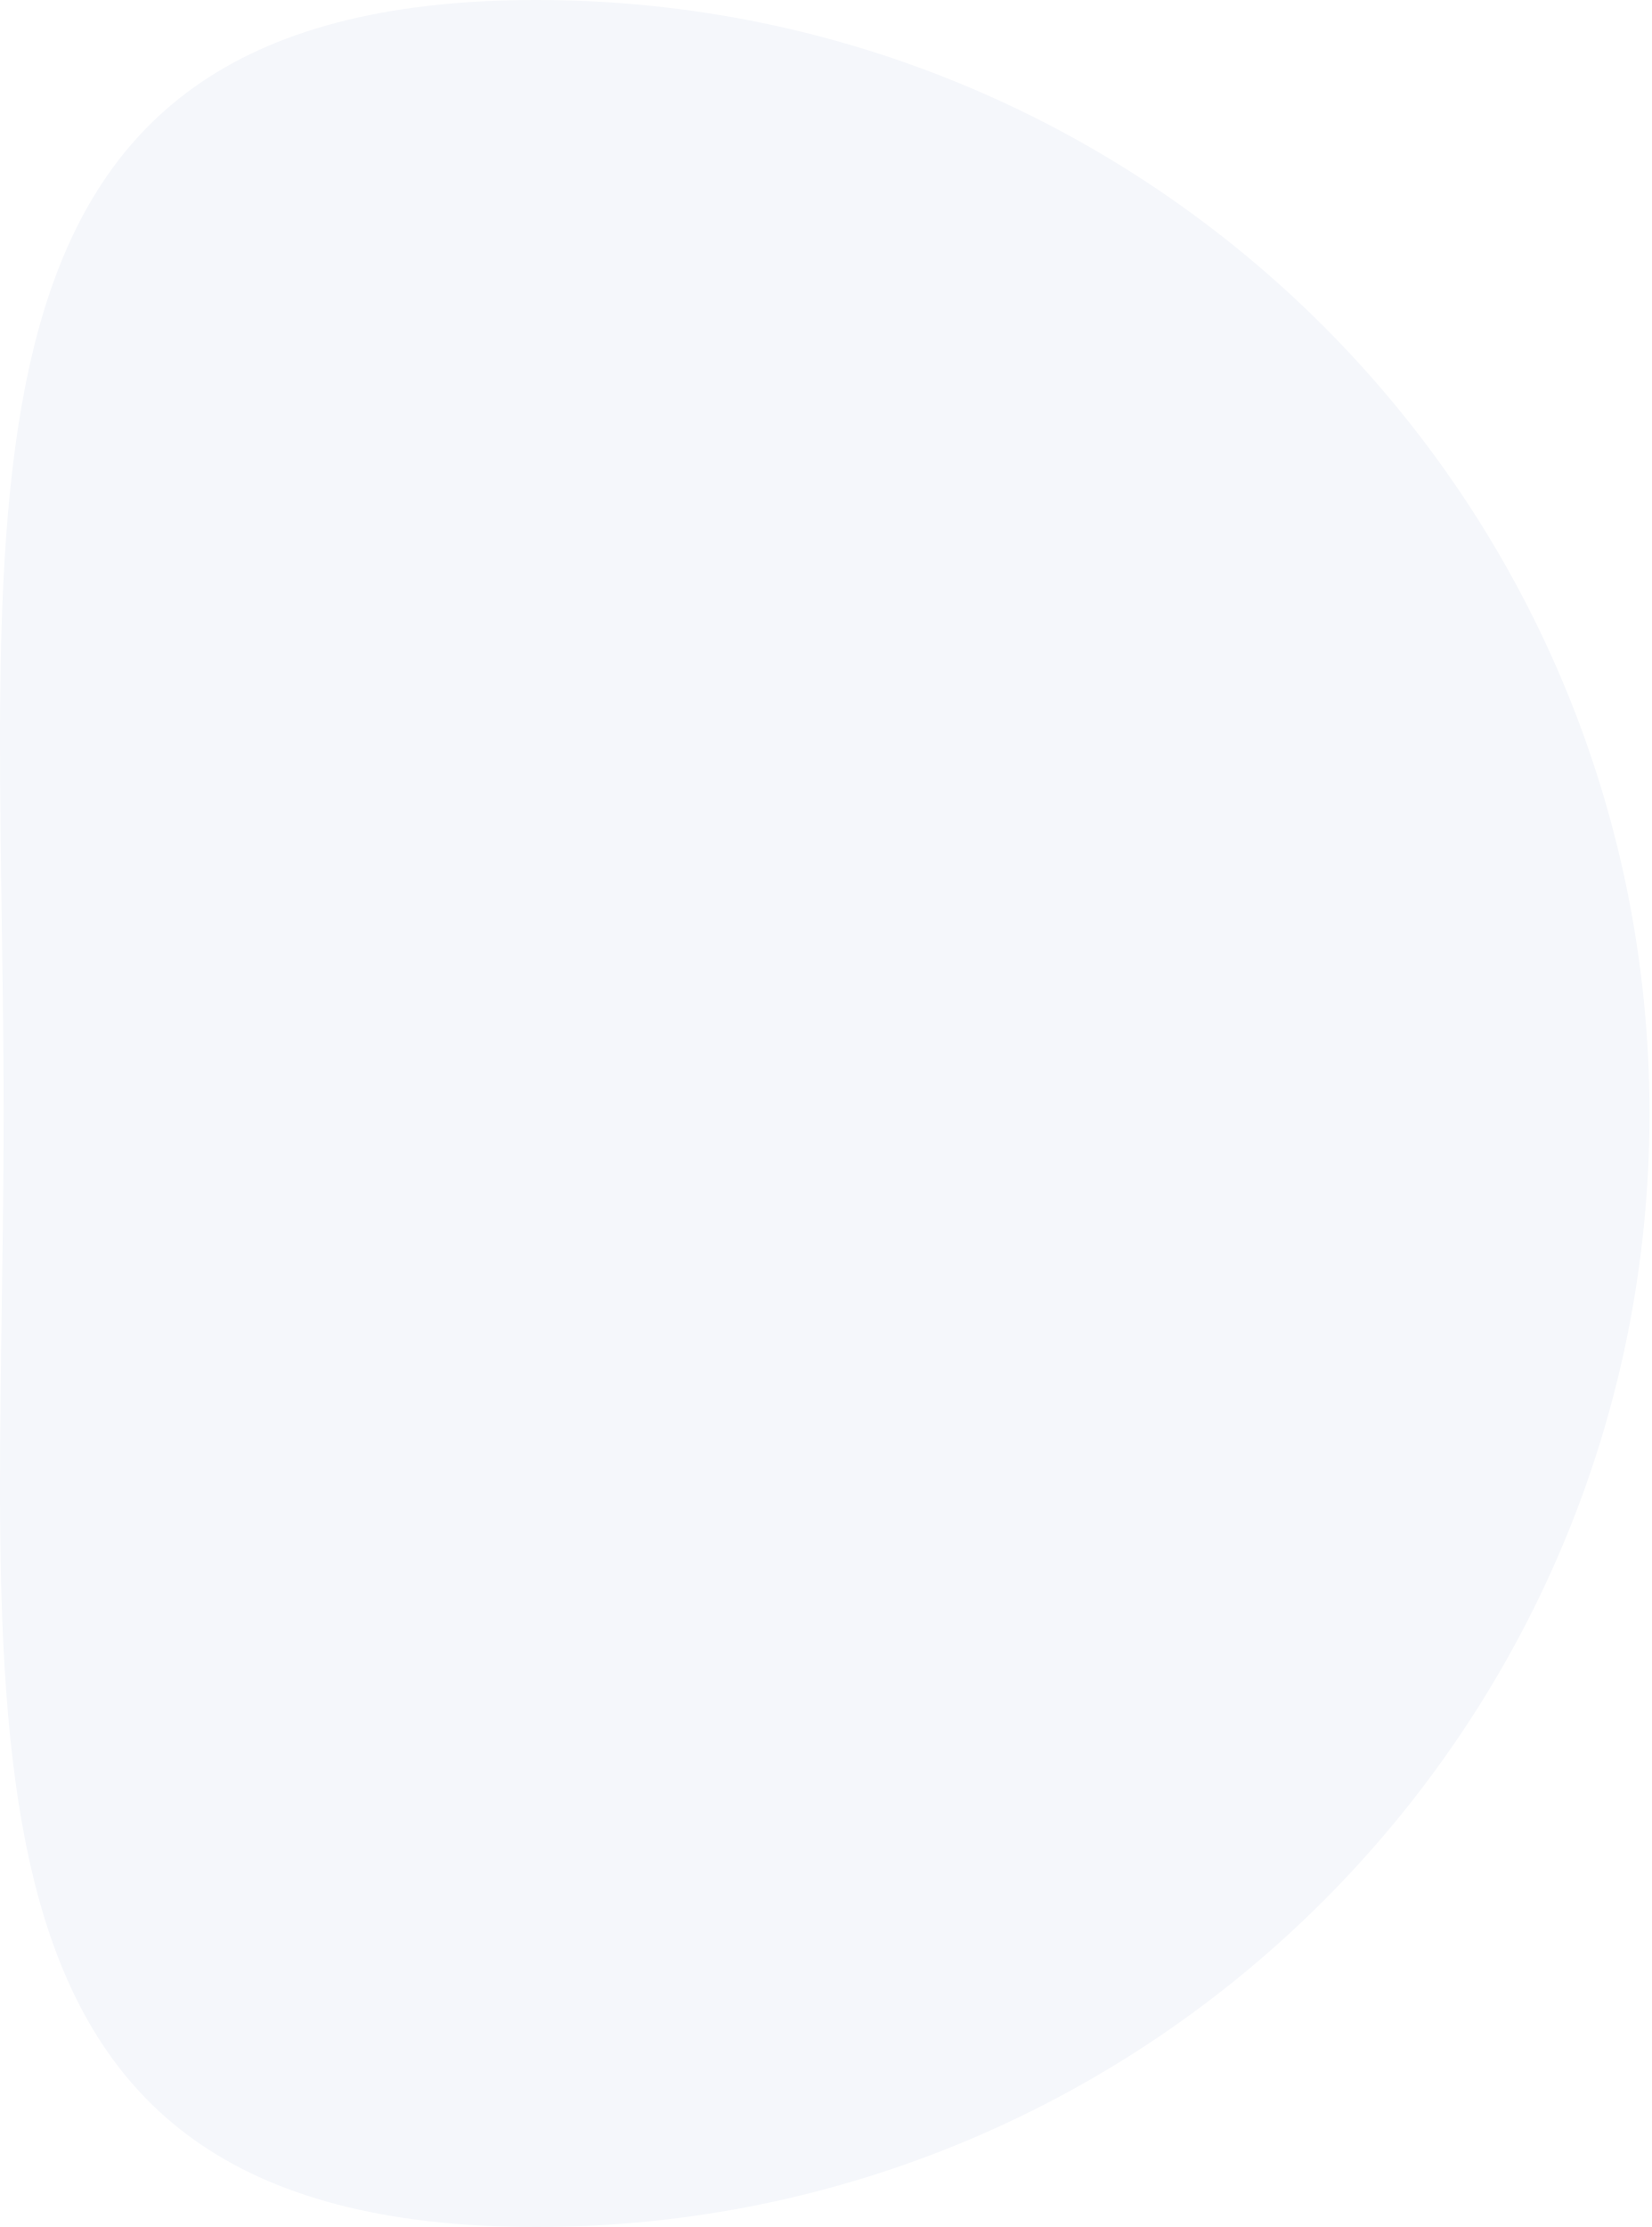
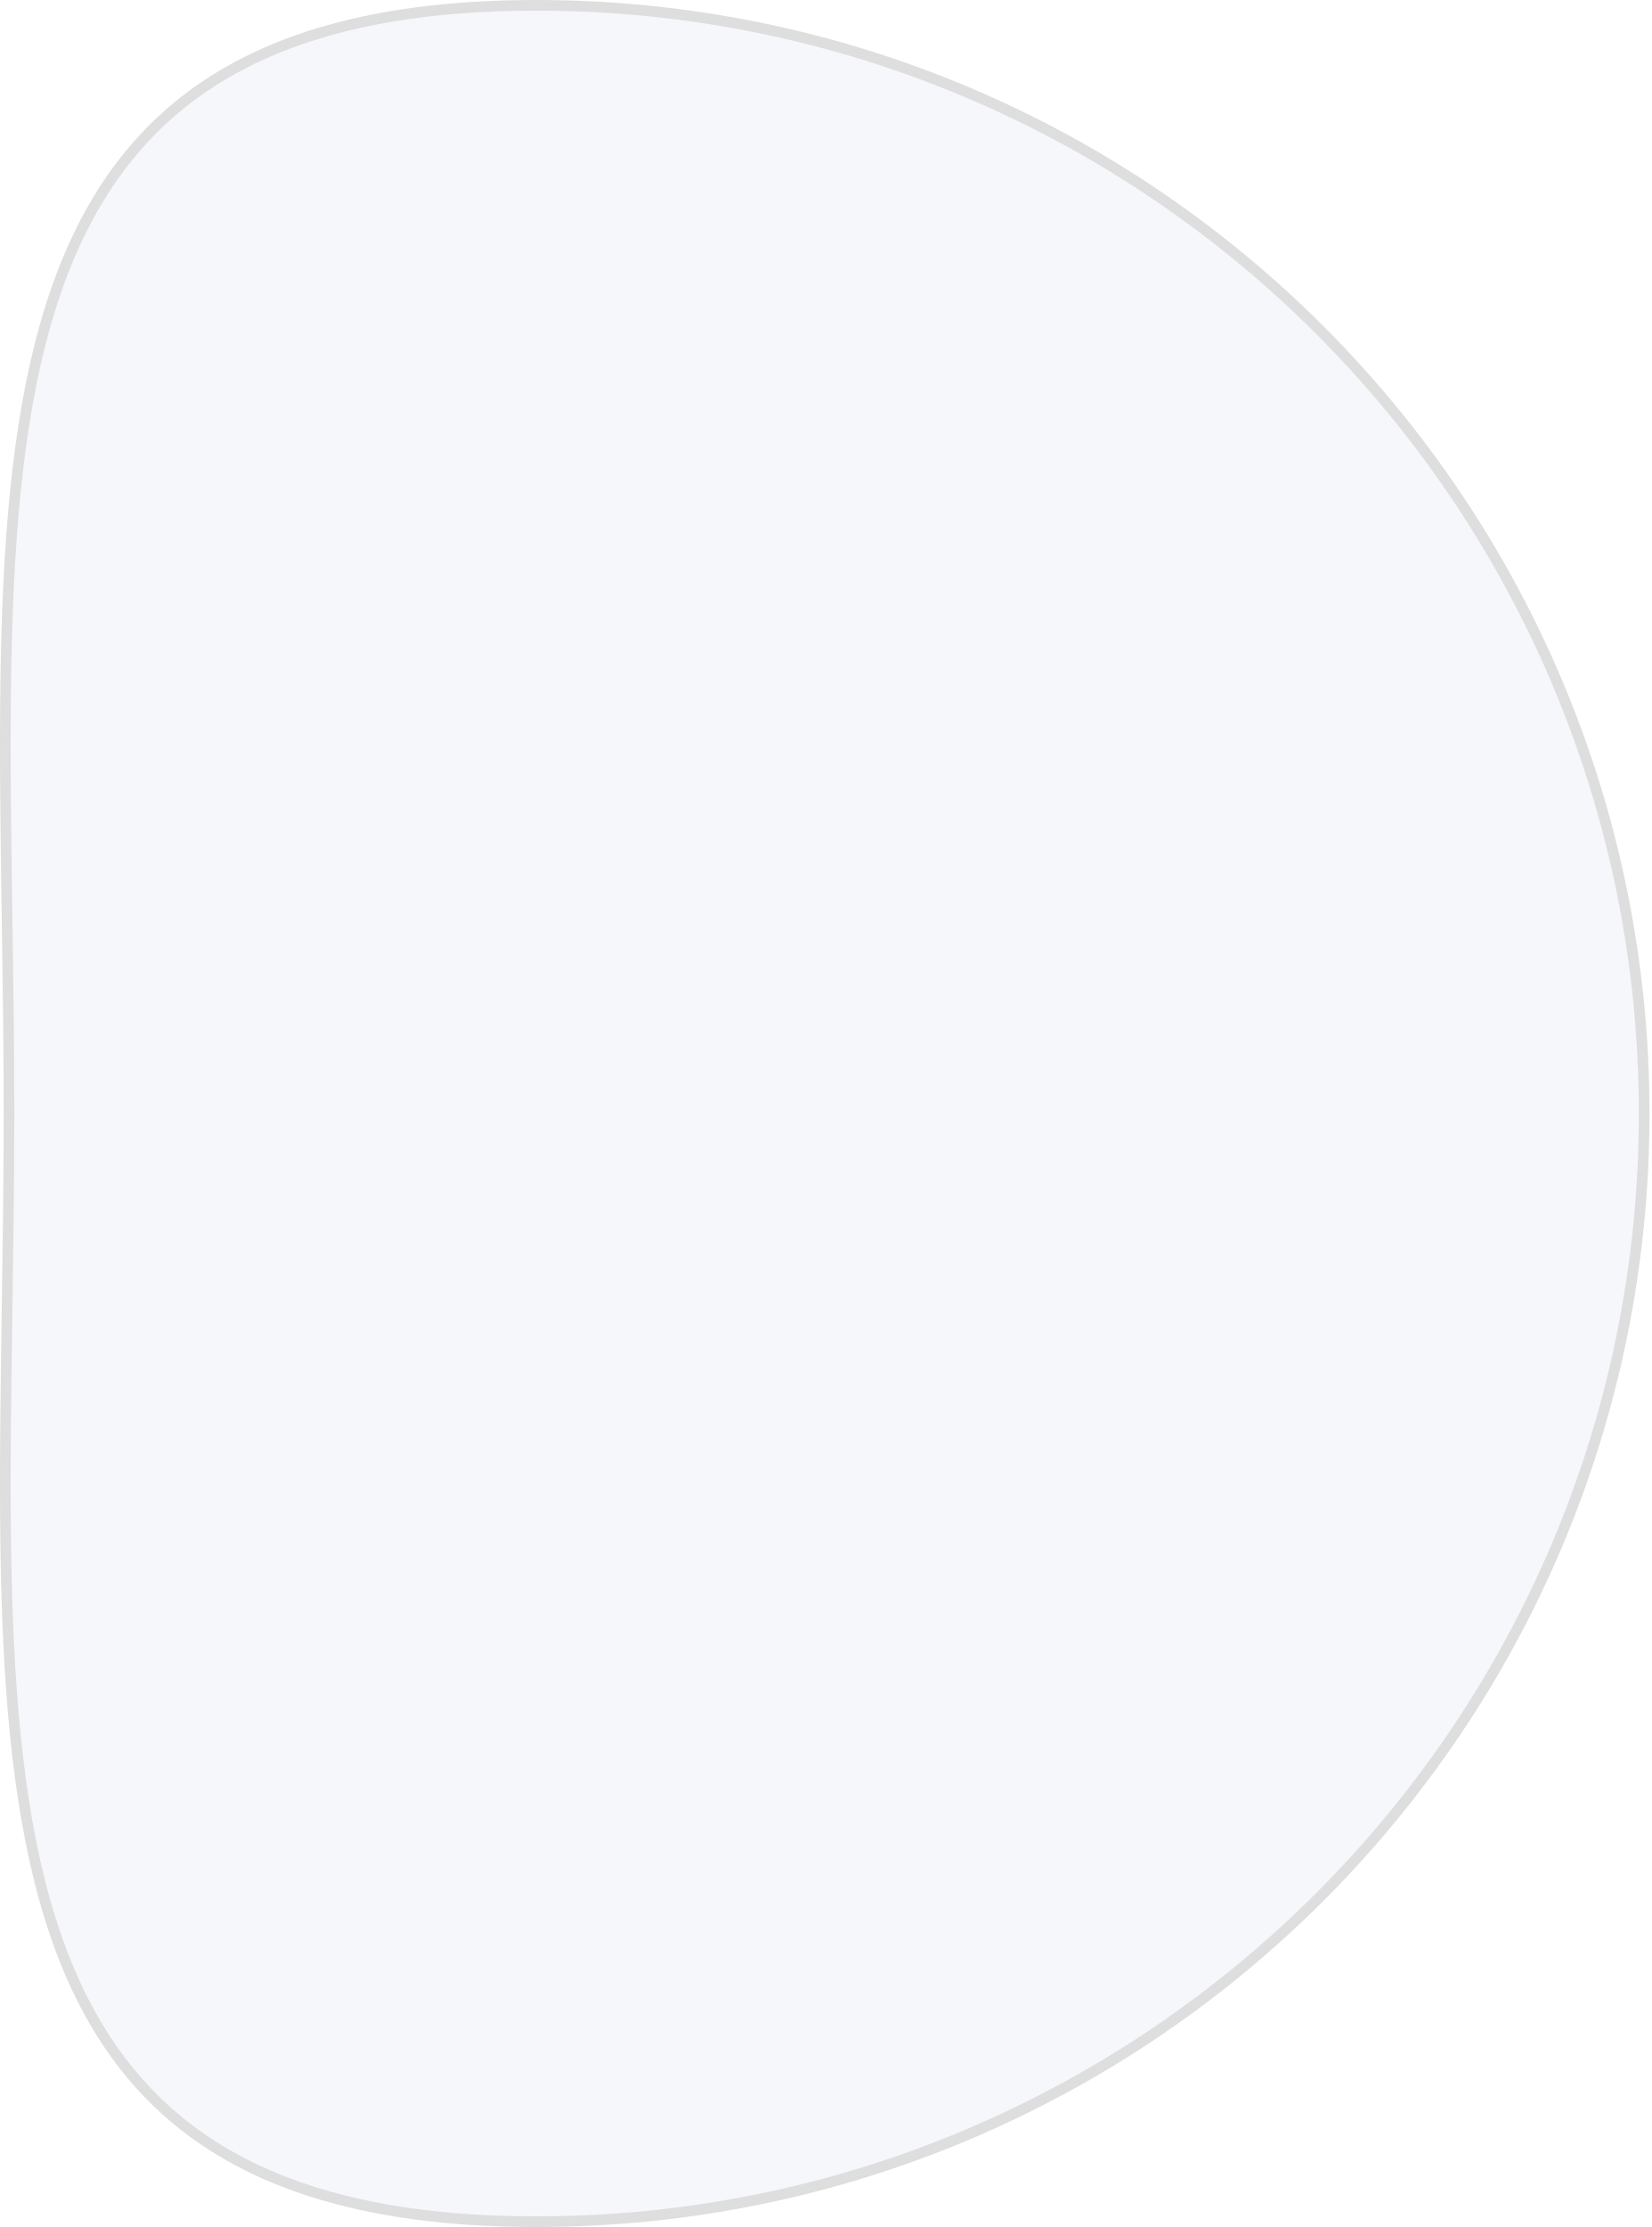
<svg xmlns="http://www.w3.org/2000/svg" width="155" height="209" viewBox="0 0 155 209" fill="none">
-   <path d="M0.343 104.5C0.343 46.786 -7.37 0 50.343 0C108.057 0 154.843 46.786 154.843 104.5C154.843 162.214 108.057 209 50.343 209C-7.37 209 0.343 162.214 0.343 104.5Z" fill="#F5F7FB" />
+   <path d="M0.843 104.5C0.843 98.221 0.752 92.086 0.664 86.13C0.549 78.367 0.439 70.908 0.54 63.831C0.718 51.339 1.557 40.133 4.182 30.742C6.804 21.361 11.2 13.822 18.474 8.619C25.753 3.412 35.978 0.5 50.343 0.5C107.781 0.5 154.343 47.062 154.343 104.5C154.343 161.938 107.781 208.5 50.343 208.5C35.978 208.5 25.753 205.588 18.474 200.381C11.2 195.178 6.804 187.639 4.182 178.258C1.557 168.867 0.718 157.661 0.54 145.169C0.439 138.092 0.549 130.633 0.664 122.87C0.752 116.914 0.843 110.779 0.843 104.5Z" fill="#F5F7FB" stroke="#DEDEDE" />
</svg>
